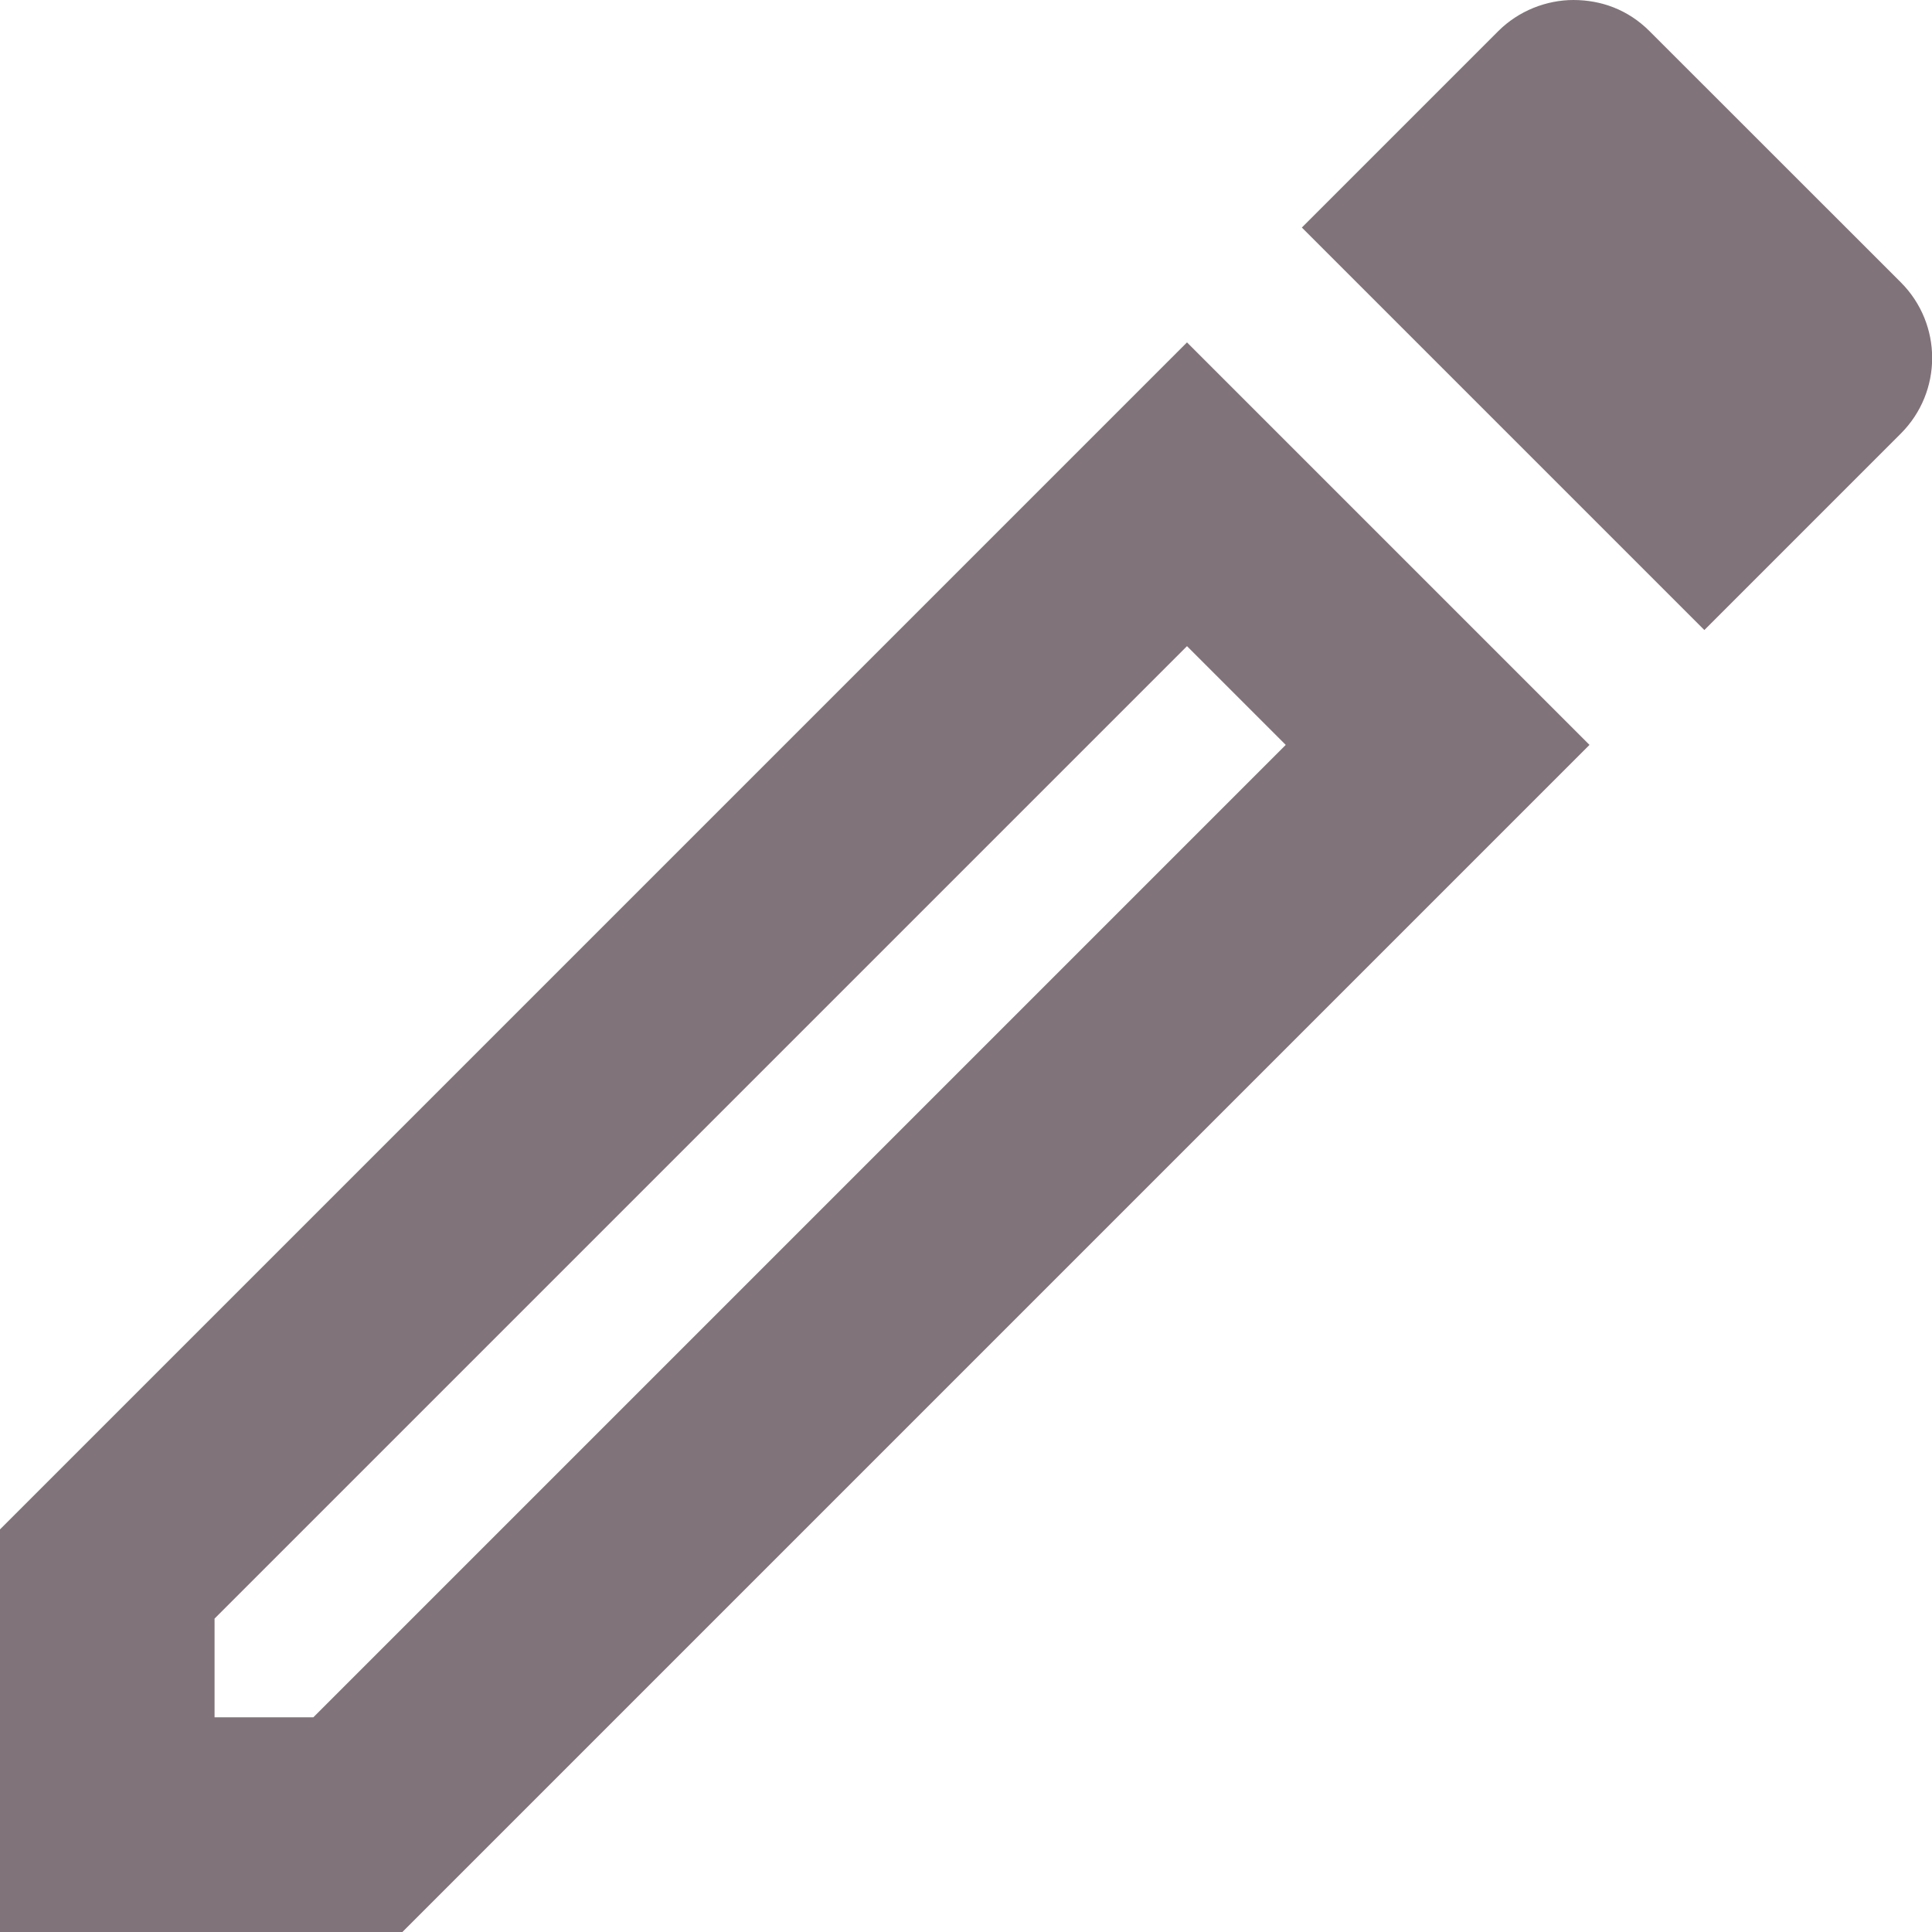
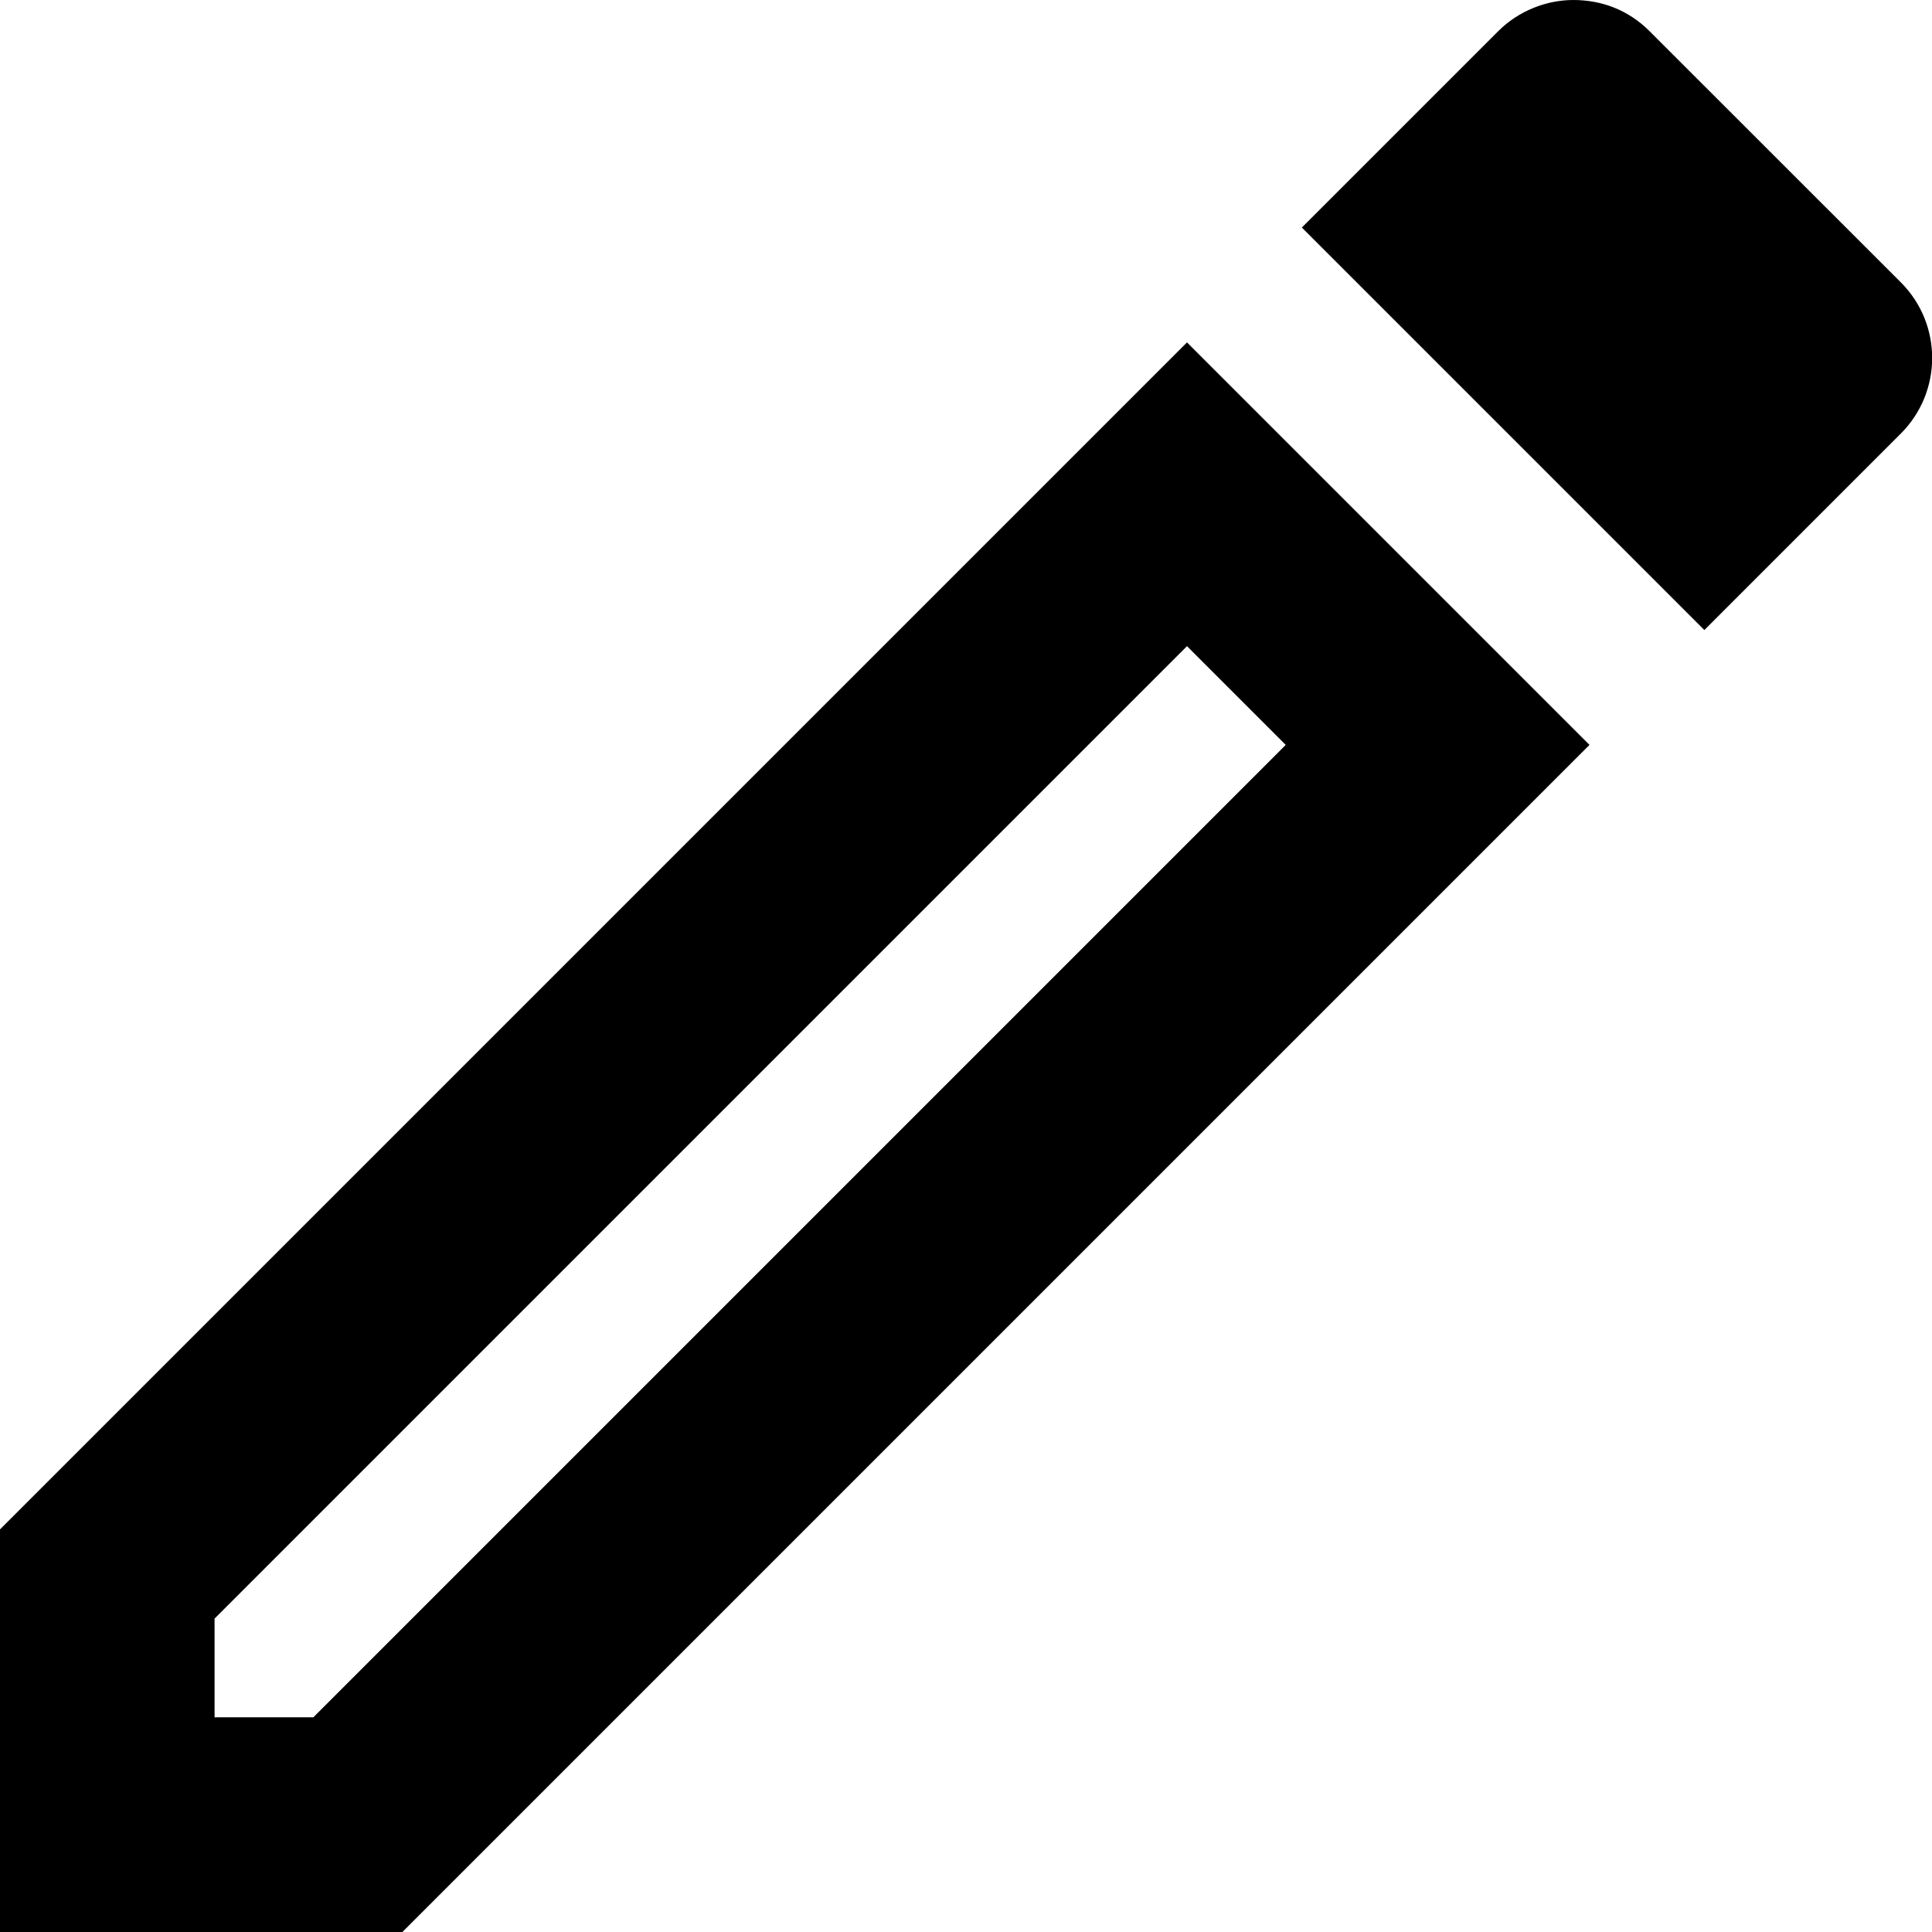
<svg xmlns="http://www.w3.org/2000/svg" width="18" height="18" viewBox="0 0 18 18" fill="none">
-   <path d="M11.059 6.02L11.979 6.94L2.919 16H1.999V15.08L11.059 6.02ZM14.659 0C14.409 0 14.149 0.1 13.959 0.29L12.129 2.12L15.879 5.87L17.709 4.04C18.099 3.65 18.099 3.02 17.709 2.63L15.368 0.29C15.168 0.09 14.918 0 14.659 0ZM11.059 3.19L-0.001 14.25V18H3.749L14.809 6.94L11.059 3.19Z" fill="#81737A" />
+   <path d="M11.059 6.02L11.979 6.94L2.919 16H1.999V15.08L11.059 6.02ZM14.659 0C14.409 0 14.149 0.1 13.959 0.29L12.129 2.12L15.879 5.87L17.709 4.04C18.099 3.65 18.099 3.02 17.709 2.63L15.368 0.29C15.168 0.09 14.918 0 14.659 0ZM11.059 3.19L-0.001 14.25V18H3.749L14.809 6.94L11.059 3.19Z" fill="currentColor" />
</svg>
